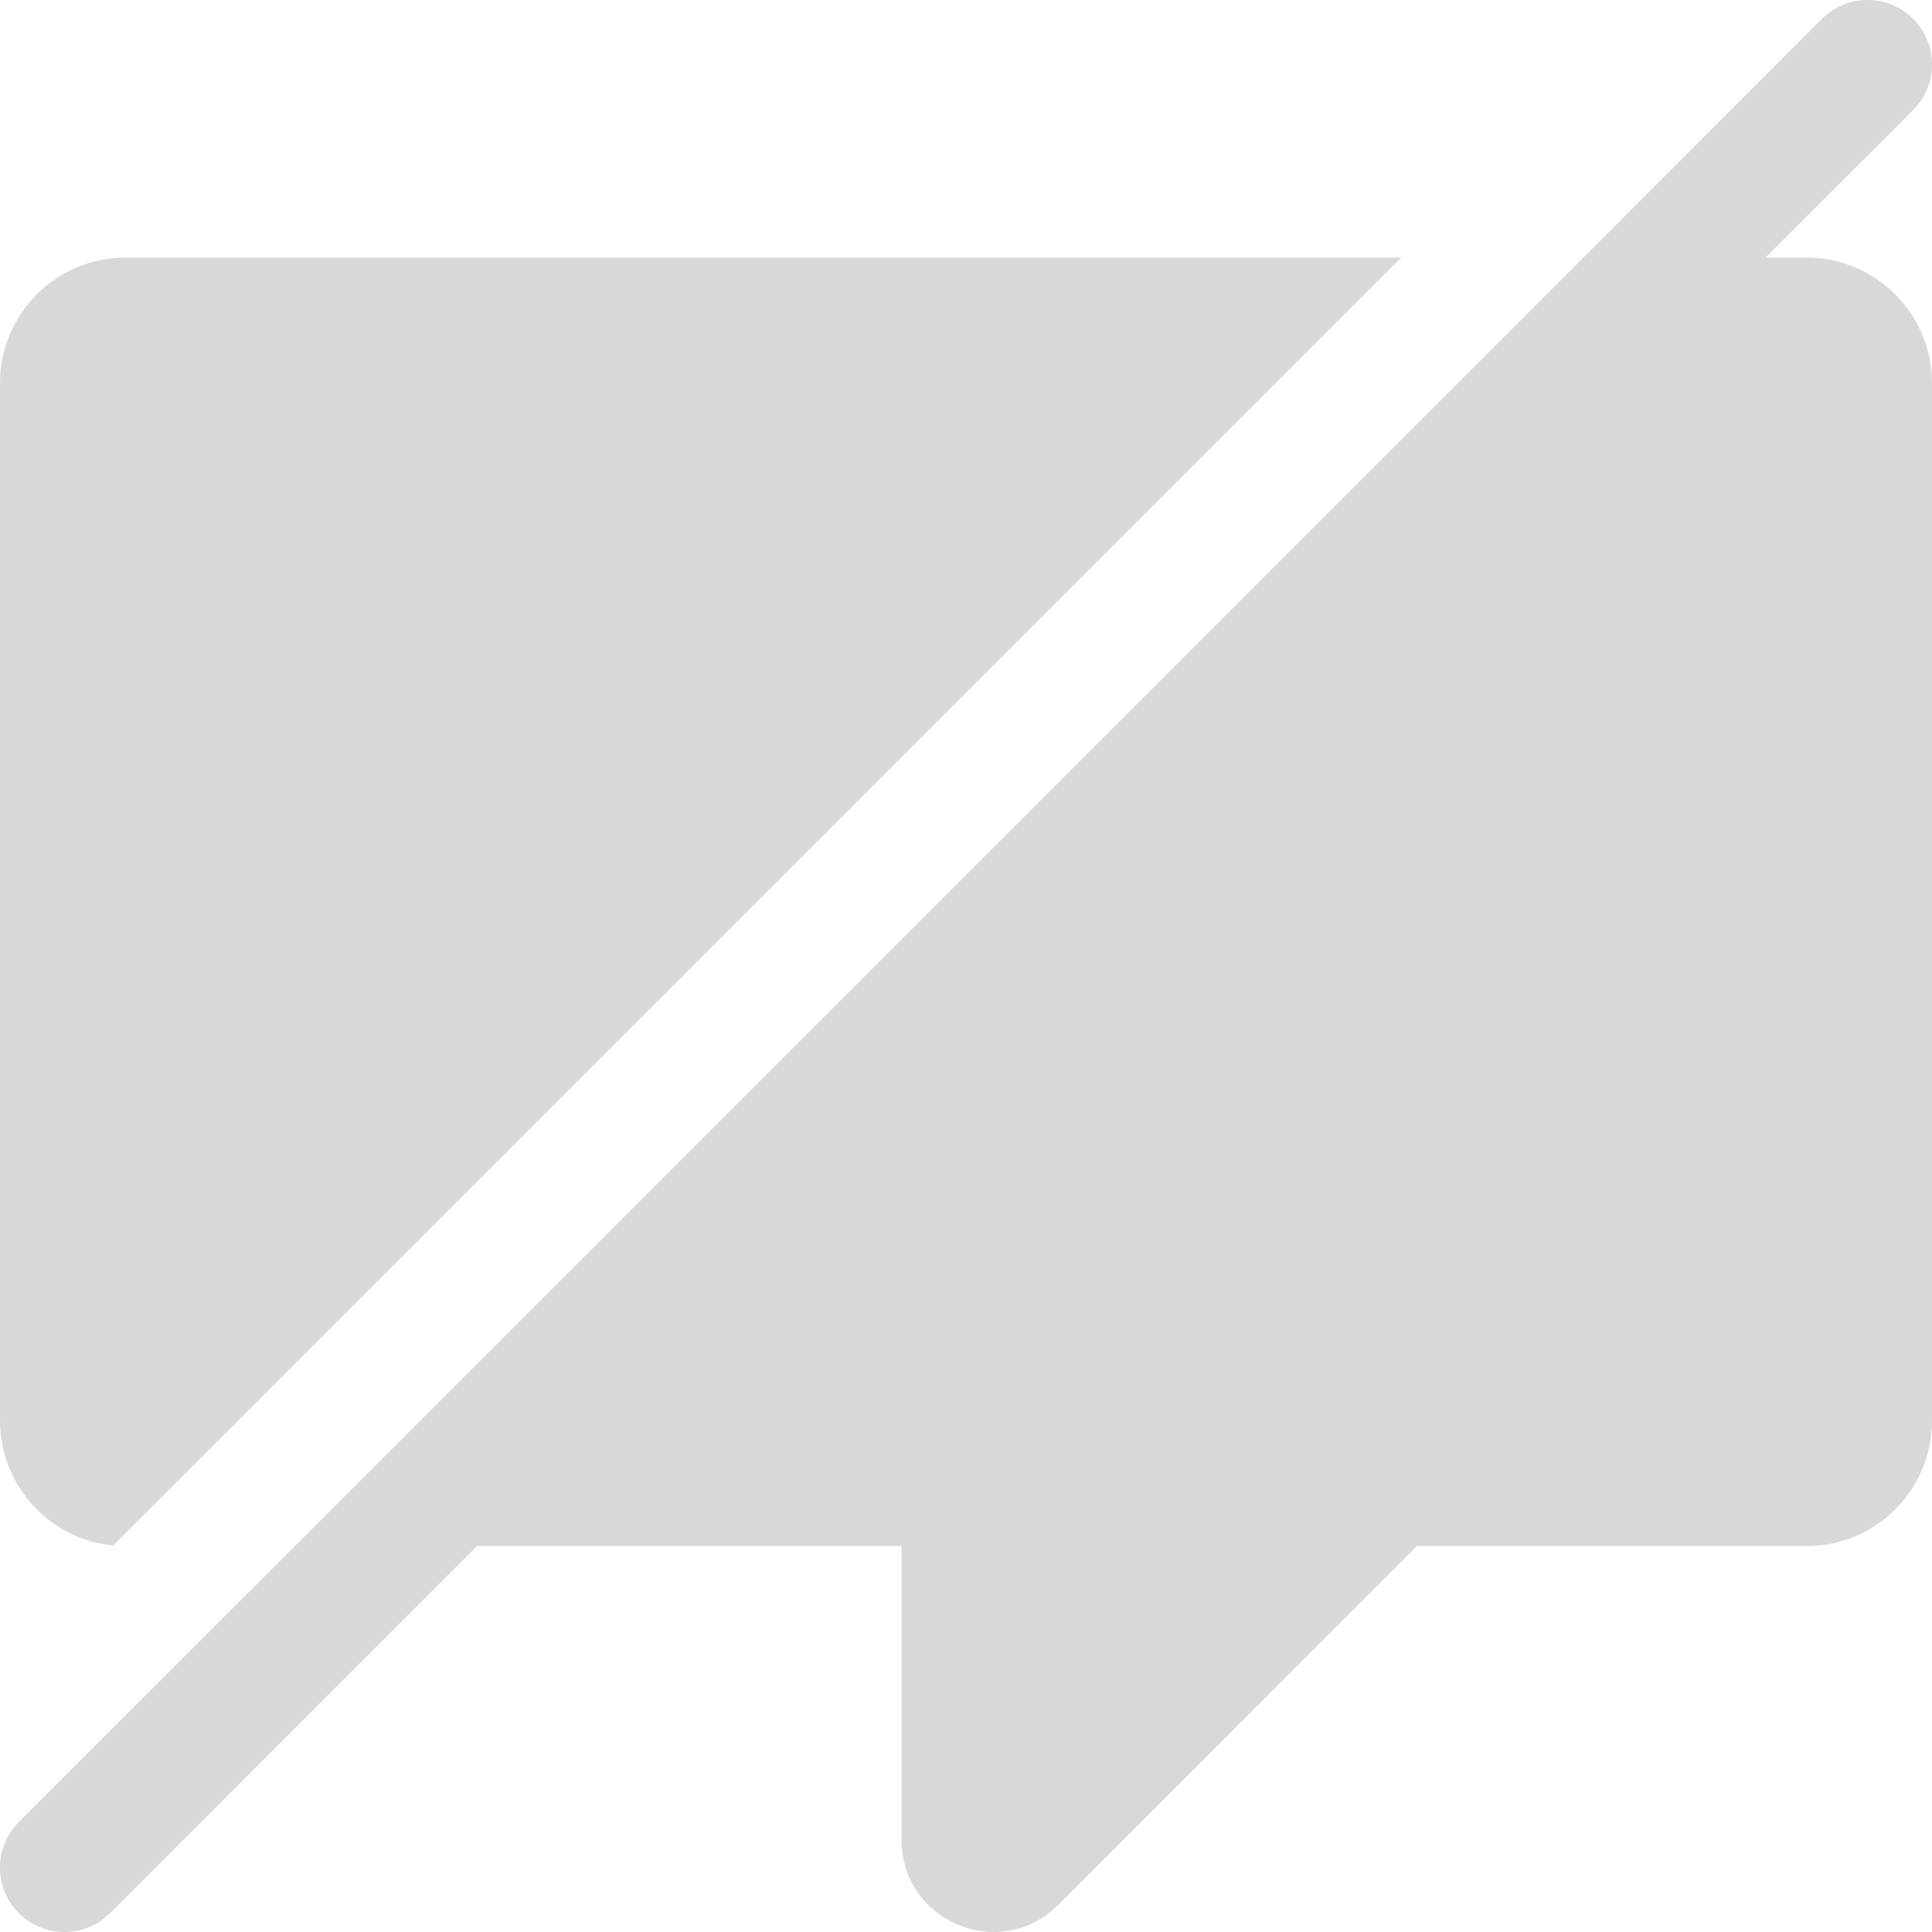
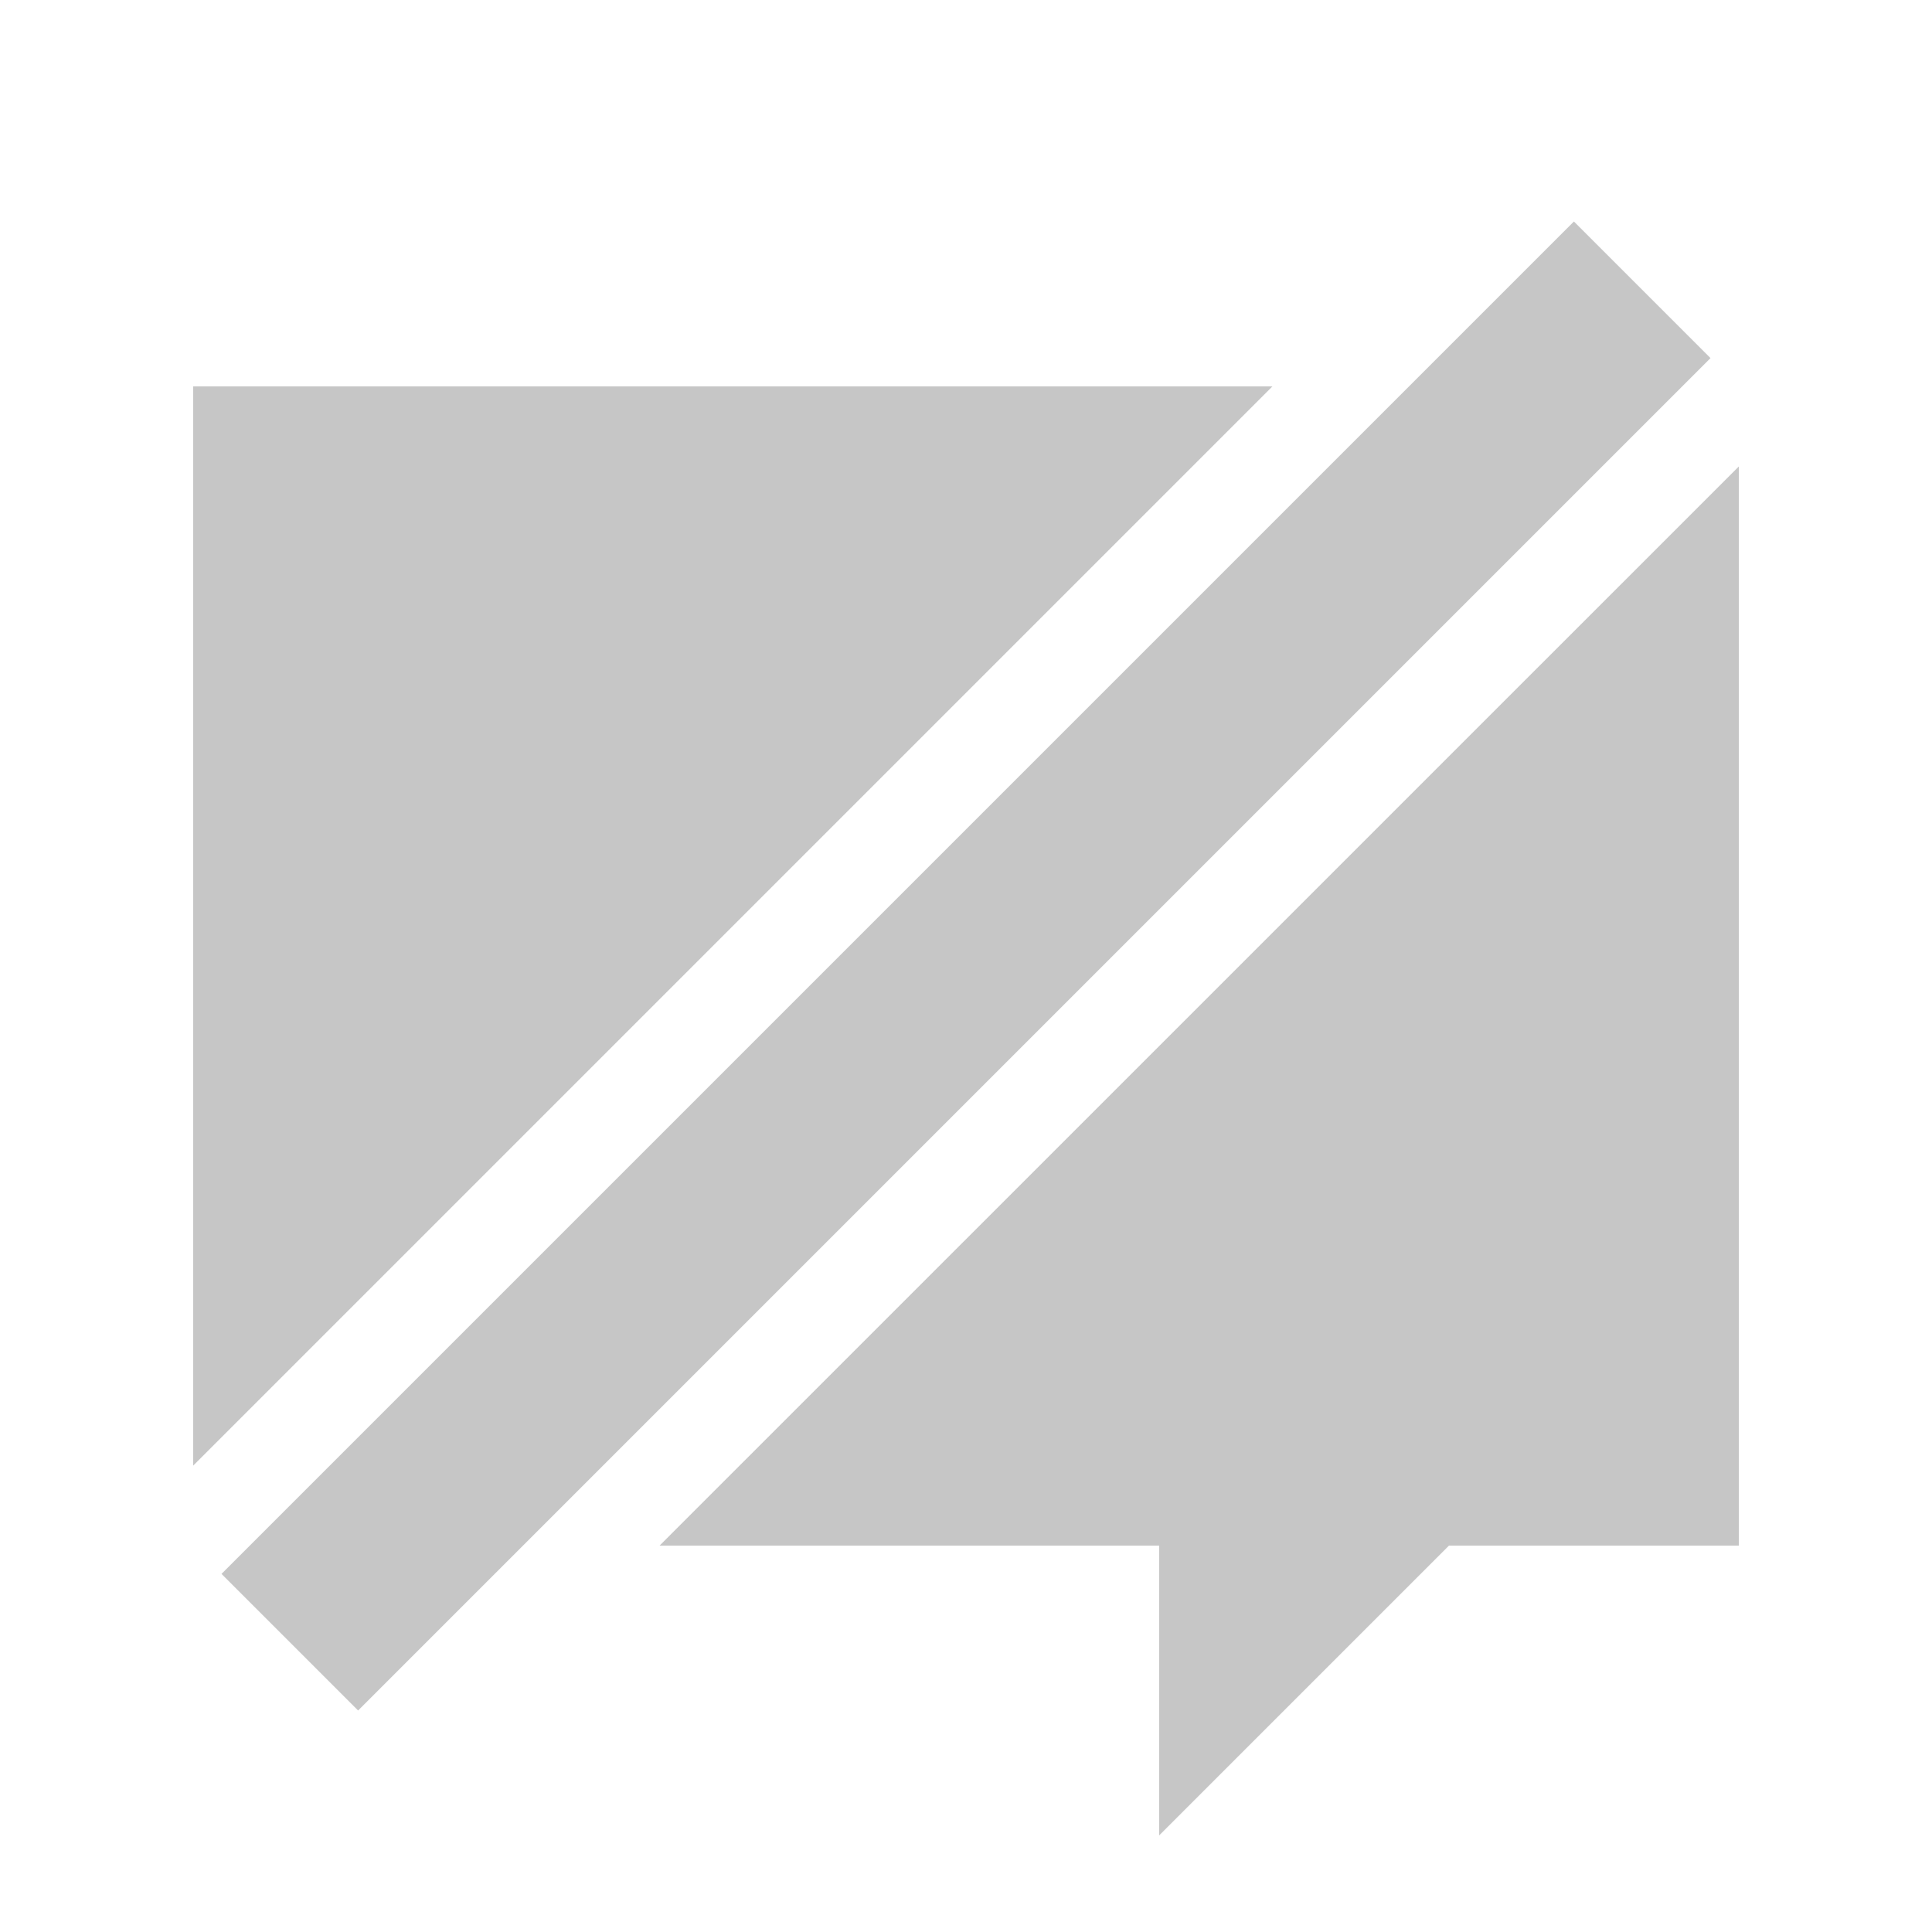
- <svg xmlns="http://www.w3.org/2000/svg" width="15" height="15" viewBox="0 0 15 15" fill="none">
-   <path fill-rule="evenodd" clip-rule="evenodd" d="M14.854 0.854C15.049 0.658 15.049 0.342 14.854 0.146C14.658 -0.049 14.342 -0.049 14.146 0.146L12.293 2L2.289 12.004L0.146 14.146C-0.049 14.342 -0.049 14.658 0.146 14.854C0.342 15.049 0.658 15.049 0.854 14.854L3.703 12.004H7V14.287C7 14.716 7.351 15 7.717 15C7.892 15 8.07 14.935 8.215 14.79L11 12.004H14.026C14.564 12.004 15 11.568 15 11.029V2.975C15 2.436 14.564 2 14.026 2H13.707L14.854 0.854ZM1.439 11.44L10.879 2H0.974C0.436 2 0 2.436 0 2.975V11.029C0 11.536 0.386 11.952 0.879 11.999L1.439 11.44Z" fill="#D8D8D9" />
+ <svg xmlns="http://www.w3.org/2000/svg" width="20" height="20" viewBox="0 0 20 20" fill="none">
+   <path fill-rule="evenodd" clip-rule="evenodd" d="M16.293 2.293L2.293 16.293L3.707 17.707L17.707 3.707L16.293 2.293ZM12 16H6.828L18 4.829V16H15L12 19V16ZM2 4H13.172L2 15.172V4Z" fill="#C6C6C6" />
</svg>
